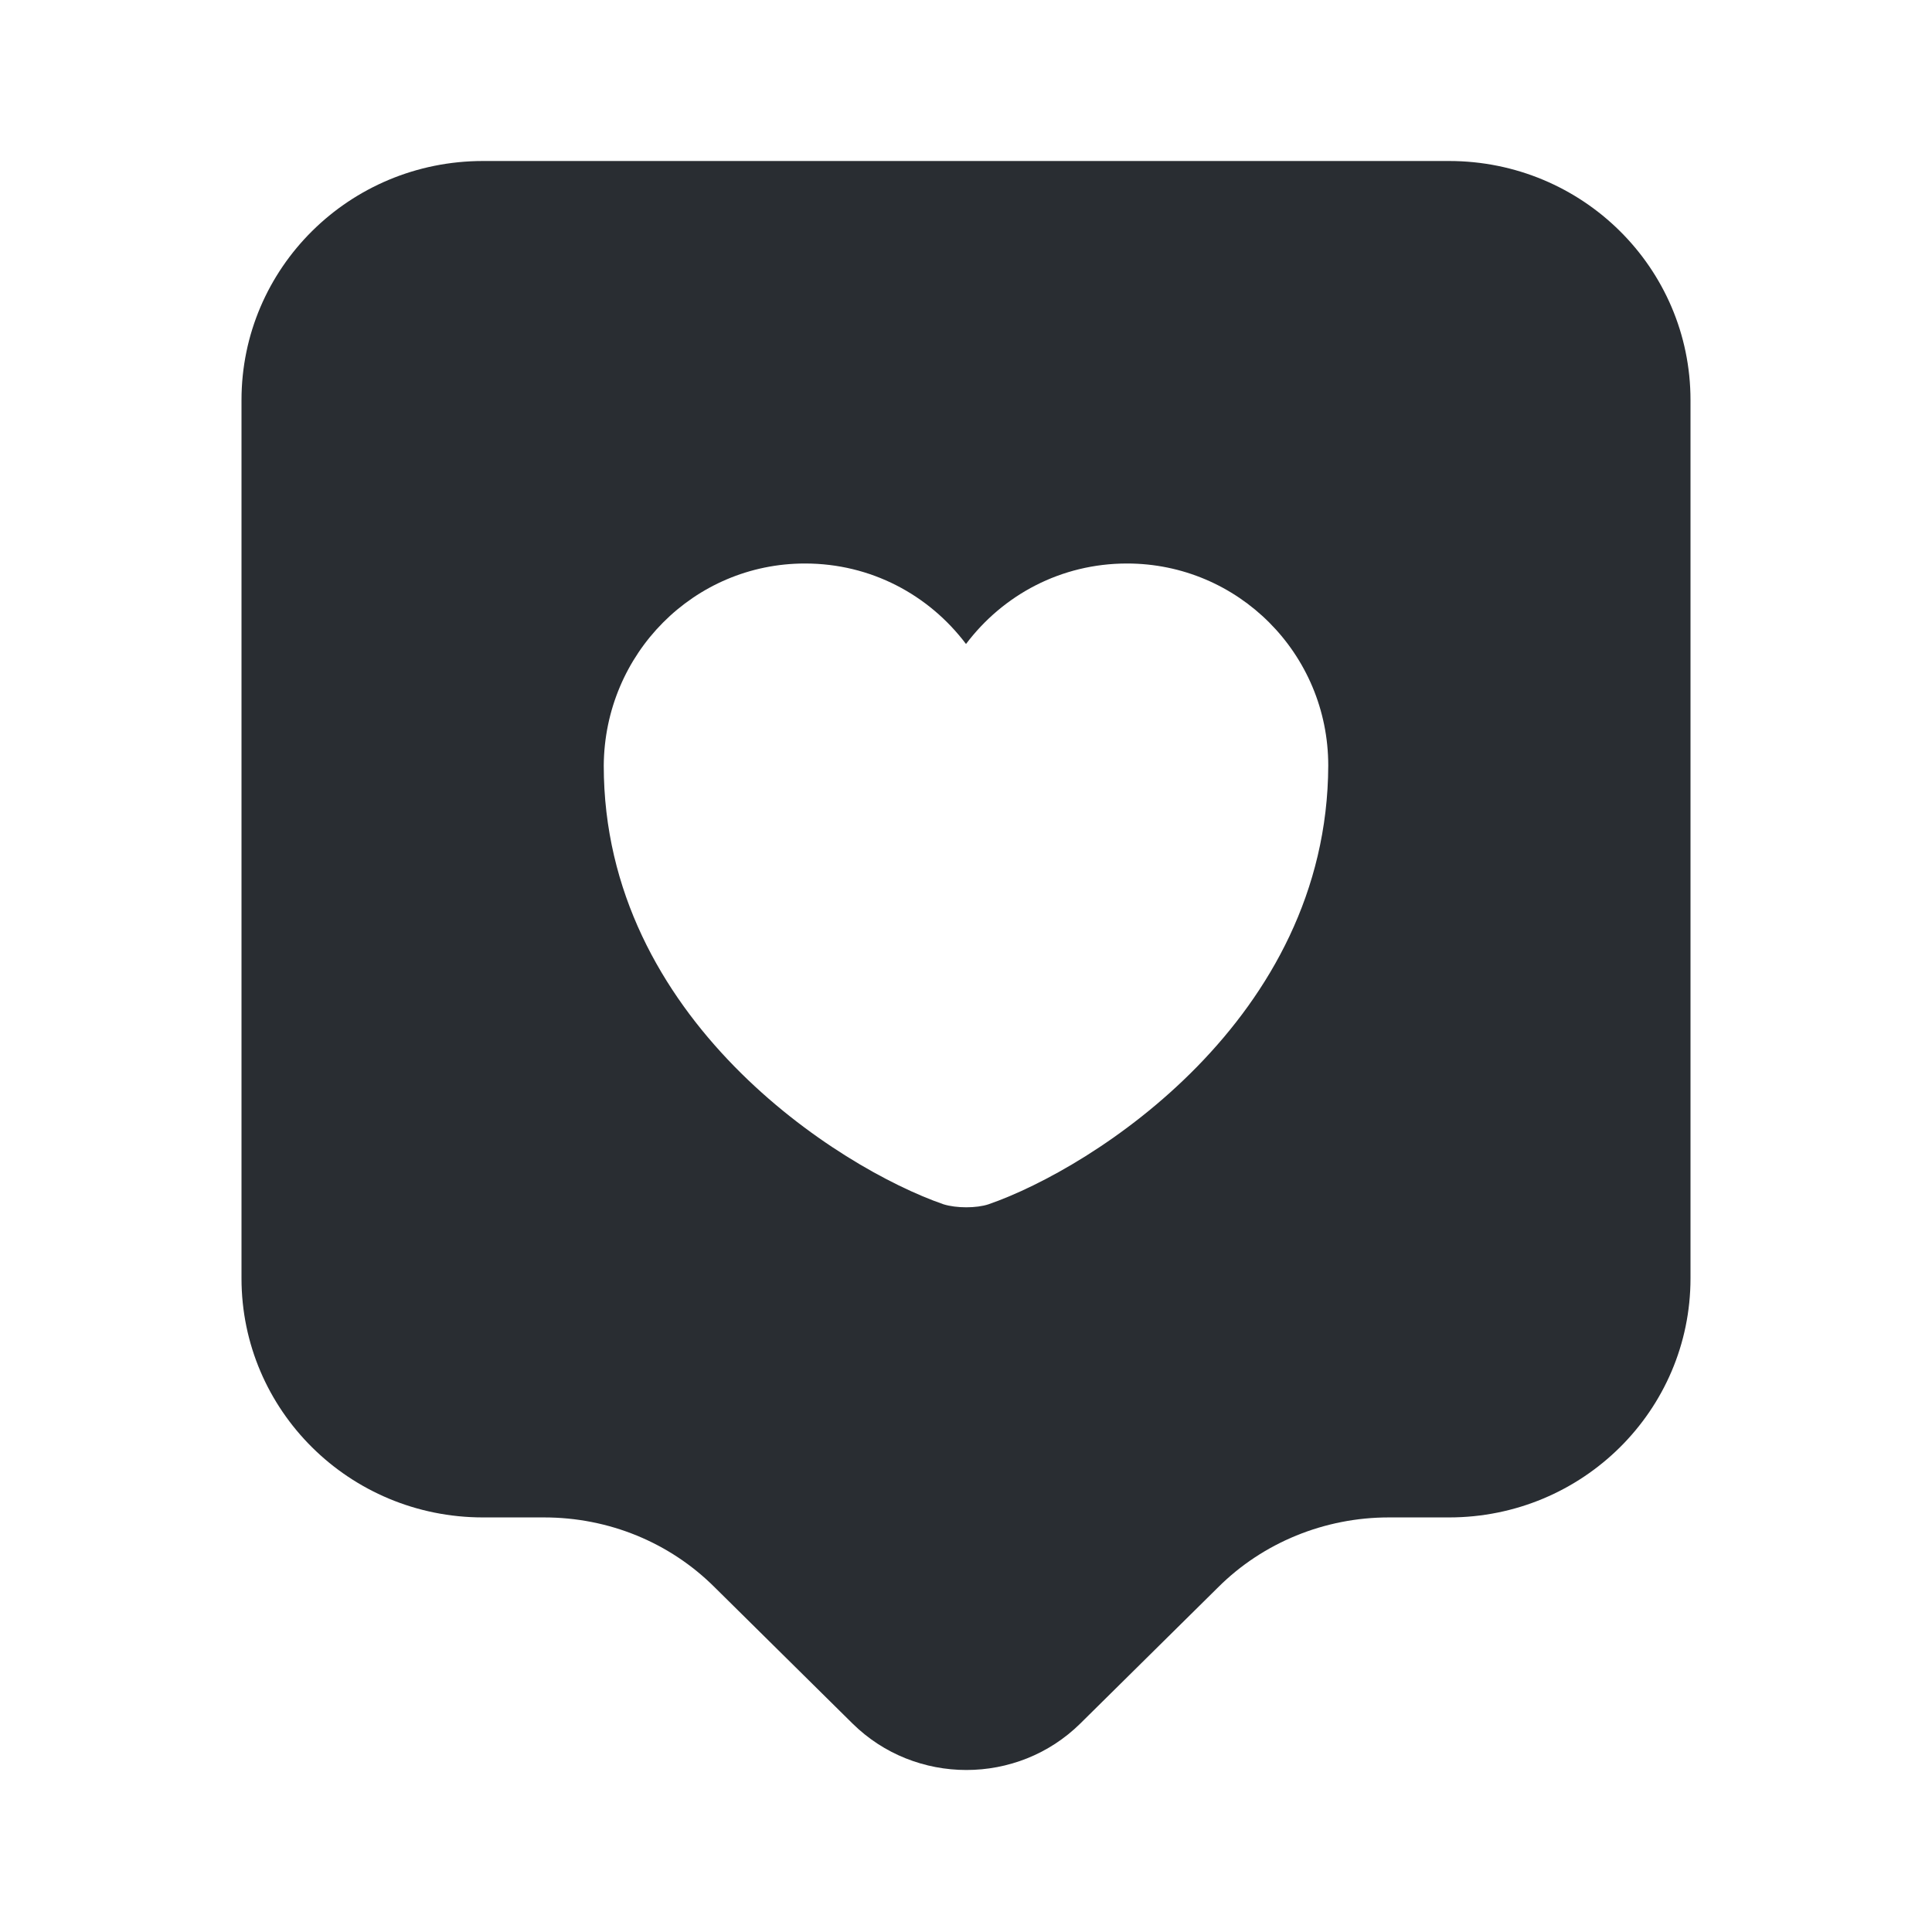
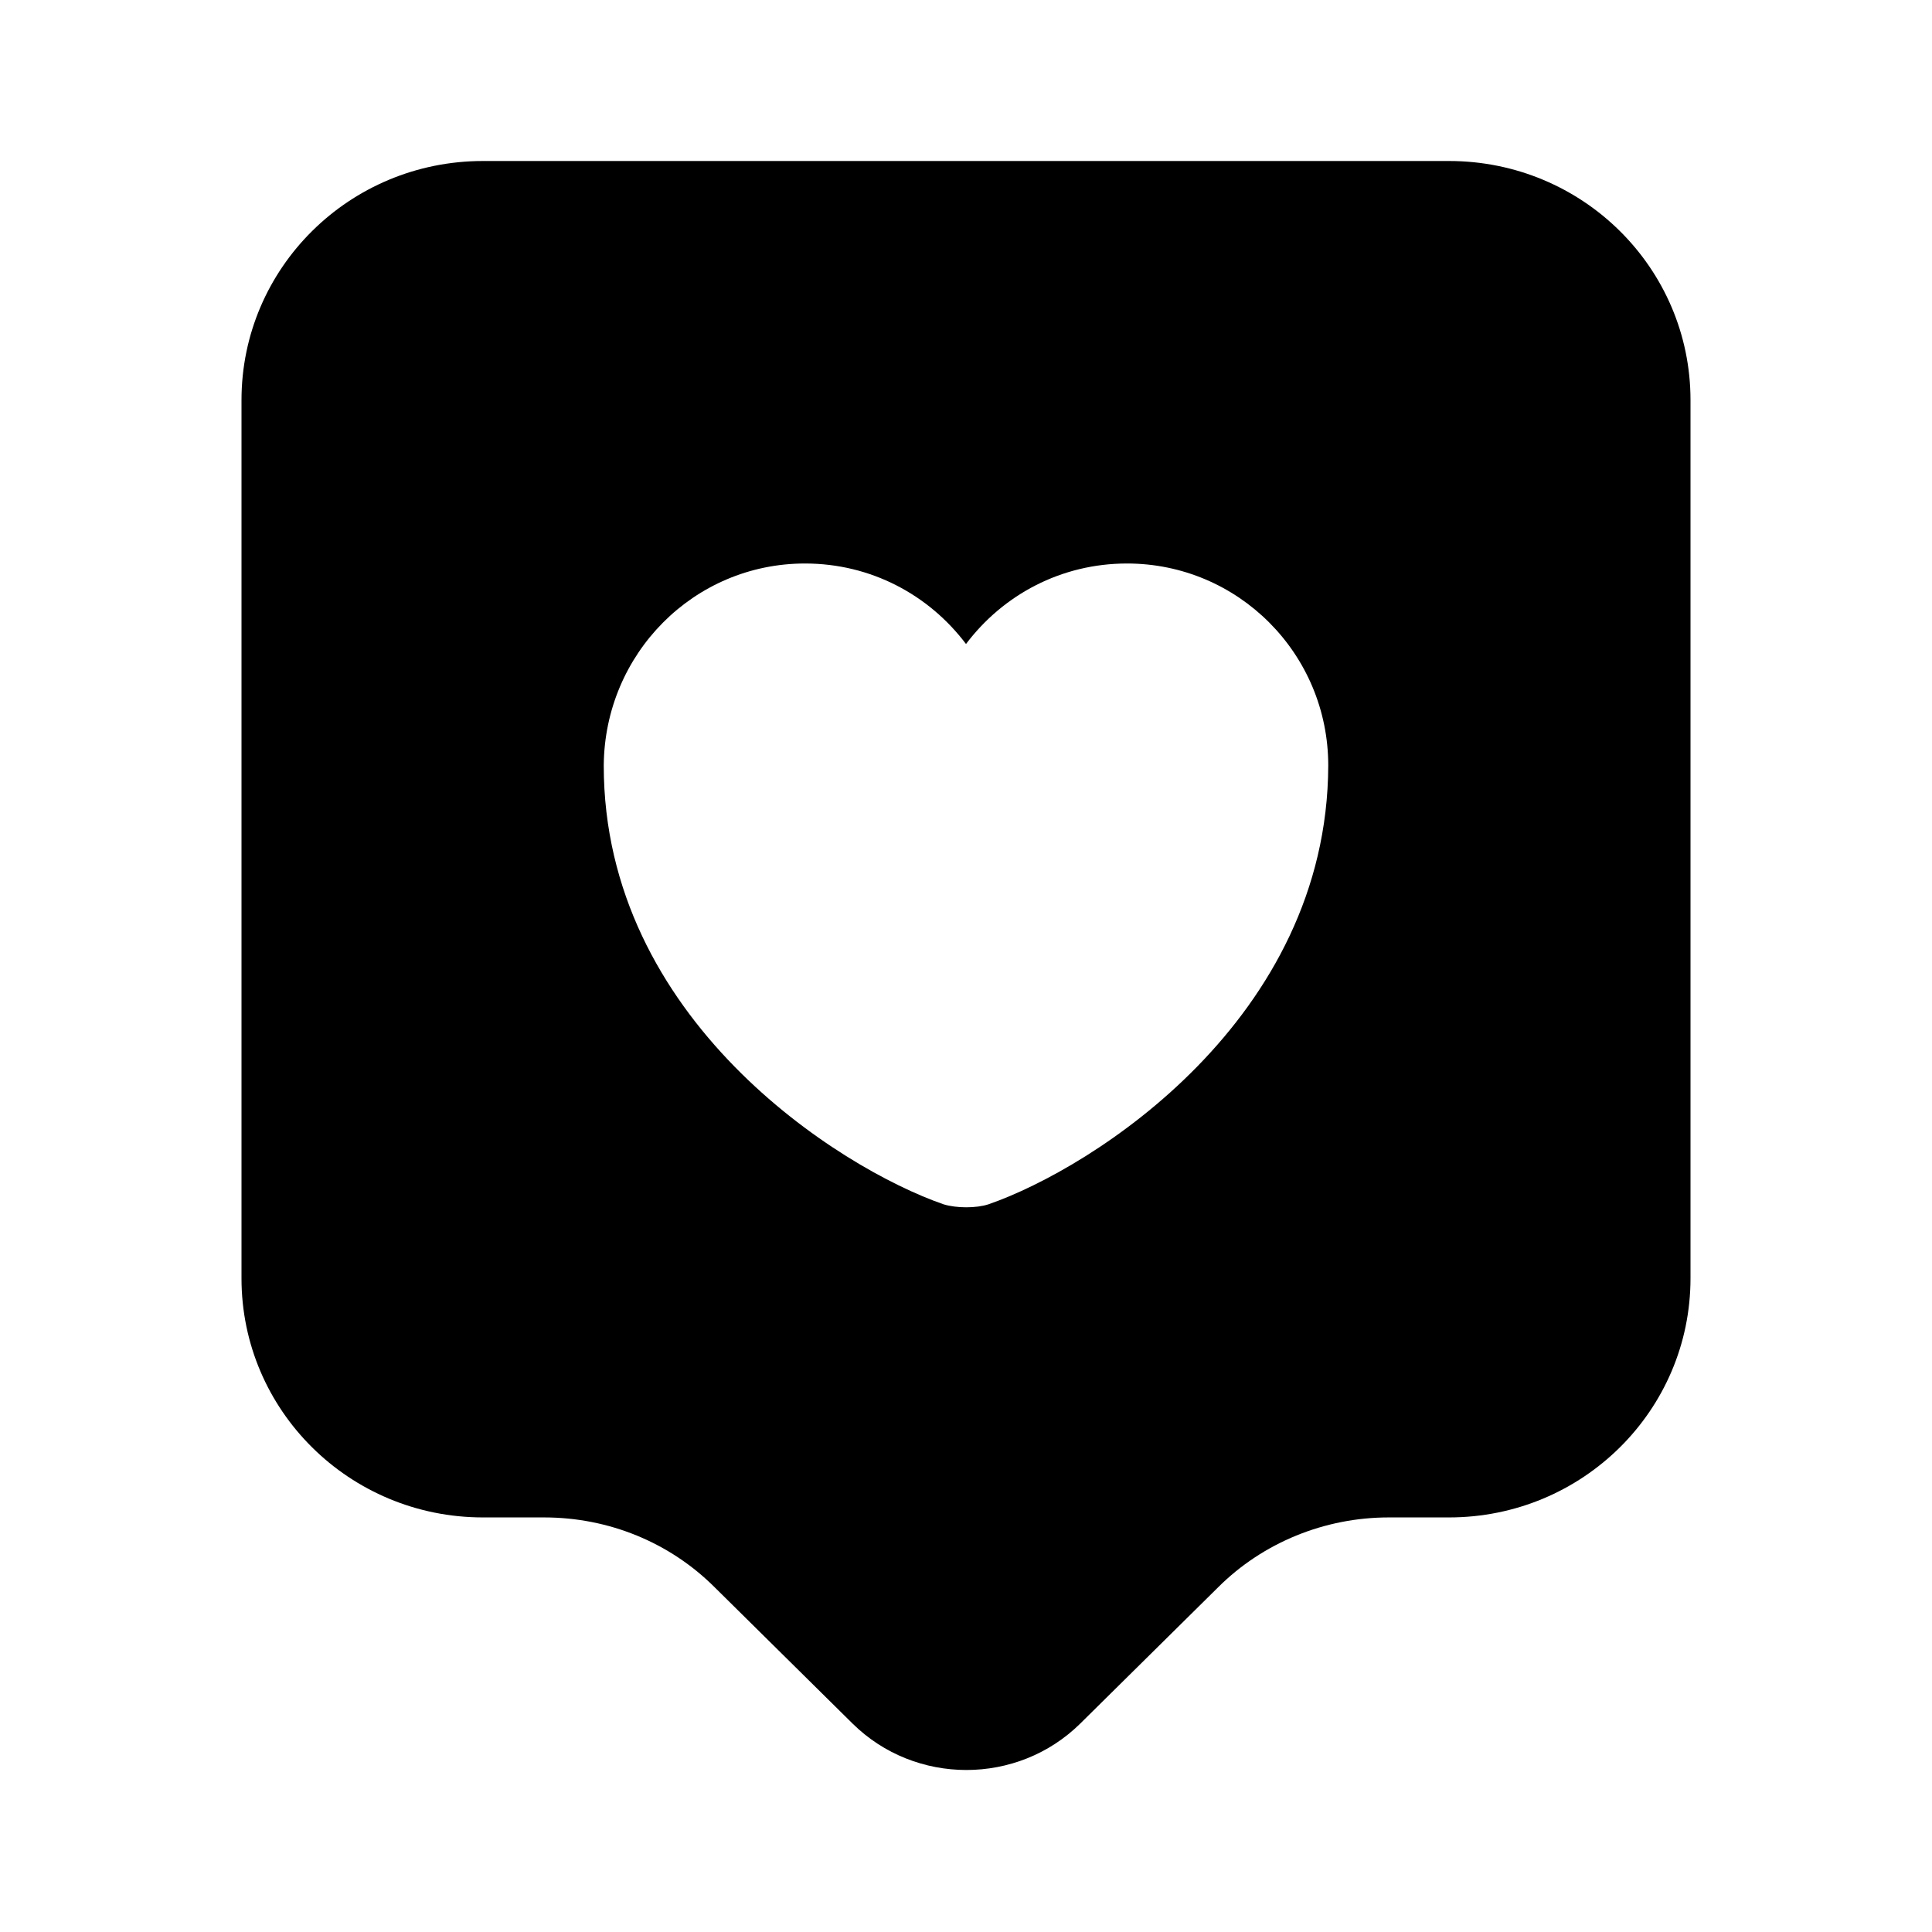
- <svg xmlns="http://www.w3.org/2000/svg" width="800px" height="800px" viewBox="0 0 24 24" fill="none">
-   <path d="M18 2H6C4.34 2 3 3.33 3 4.97V15.88C3 17.52 4.34 18.85 6 18.85H6.76C7.56 18.85 8.32 19.16 8.88 19.72L10.59 21.41C11.37 22.18 12.64 22.18 13.42 21.41L15.13 19.72C15.69 19.16 16.46 18.85 17.25 18.85H18C19.66 18.85 21 17.52 21 15.88V4.97C21 3.33 19.66 2 18 2ZM12.28 14.96C12.13 15.01 11.88 15.01 11.72 14.96C10.42 14.51 7.5 12.66 7.5 9.51C7.51 8.12 8.62 7 10 7C10.82 7 11.54 7.39 12 8C12.46 7.39 13.18 7 14 7C15.38 7 16.5 8.12 16.5 9.51C16.49 12.66 13.58 14.51 12.28 14.96Z" fill="#292D32" />
+ <svg xmlns="http://www.w3.org/2000/svg" viewBox="0 0 24 24" fill="none">
+   <g id="SVGRepo_bgCarrier" stroke-width="0" />
+   <g id="SVGRepo_tracerCarrier" stroke-linecap="round" stroke-linejoin="round" />
+   <g id="SVGRepo_iconCarrier">
+     <path d="M18 2H6C4.34 2 3 3.33 3 4.97V15.88C3 17.52 4.34 18.85 6 18.85H6.76C7.56 18.85 8.32 19.16 8.88 19.72L10.59 21.41C11.37 22.18 12.64 22.18 13.42 21.41L15.13 19.72C15.69 19.16 16.46 18.85 17.25 18.85H18C19.66 18.85 21 17.52 21 15.88V4.97C21 3.33 19.66 2 18 2ZM12.28 14.96C12.13 15.01 11.88 15.01 11.72 14.96C10.42 14.51 7.5 12.66 7.5 9.51C7.51 8.12 8.62 7 10 7C10.82 7 11.54 7.39 12 8C12.46 7.39 13.18 7 14 7C15.38 7 16.5 8.12 16.5 9.51C16.49 12.66 13.58 14.51 12.28 14.96Z" fill="#000000" />
+   </g>
</svg>
